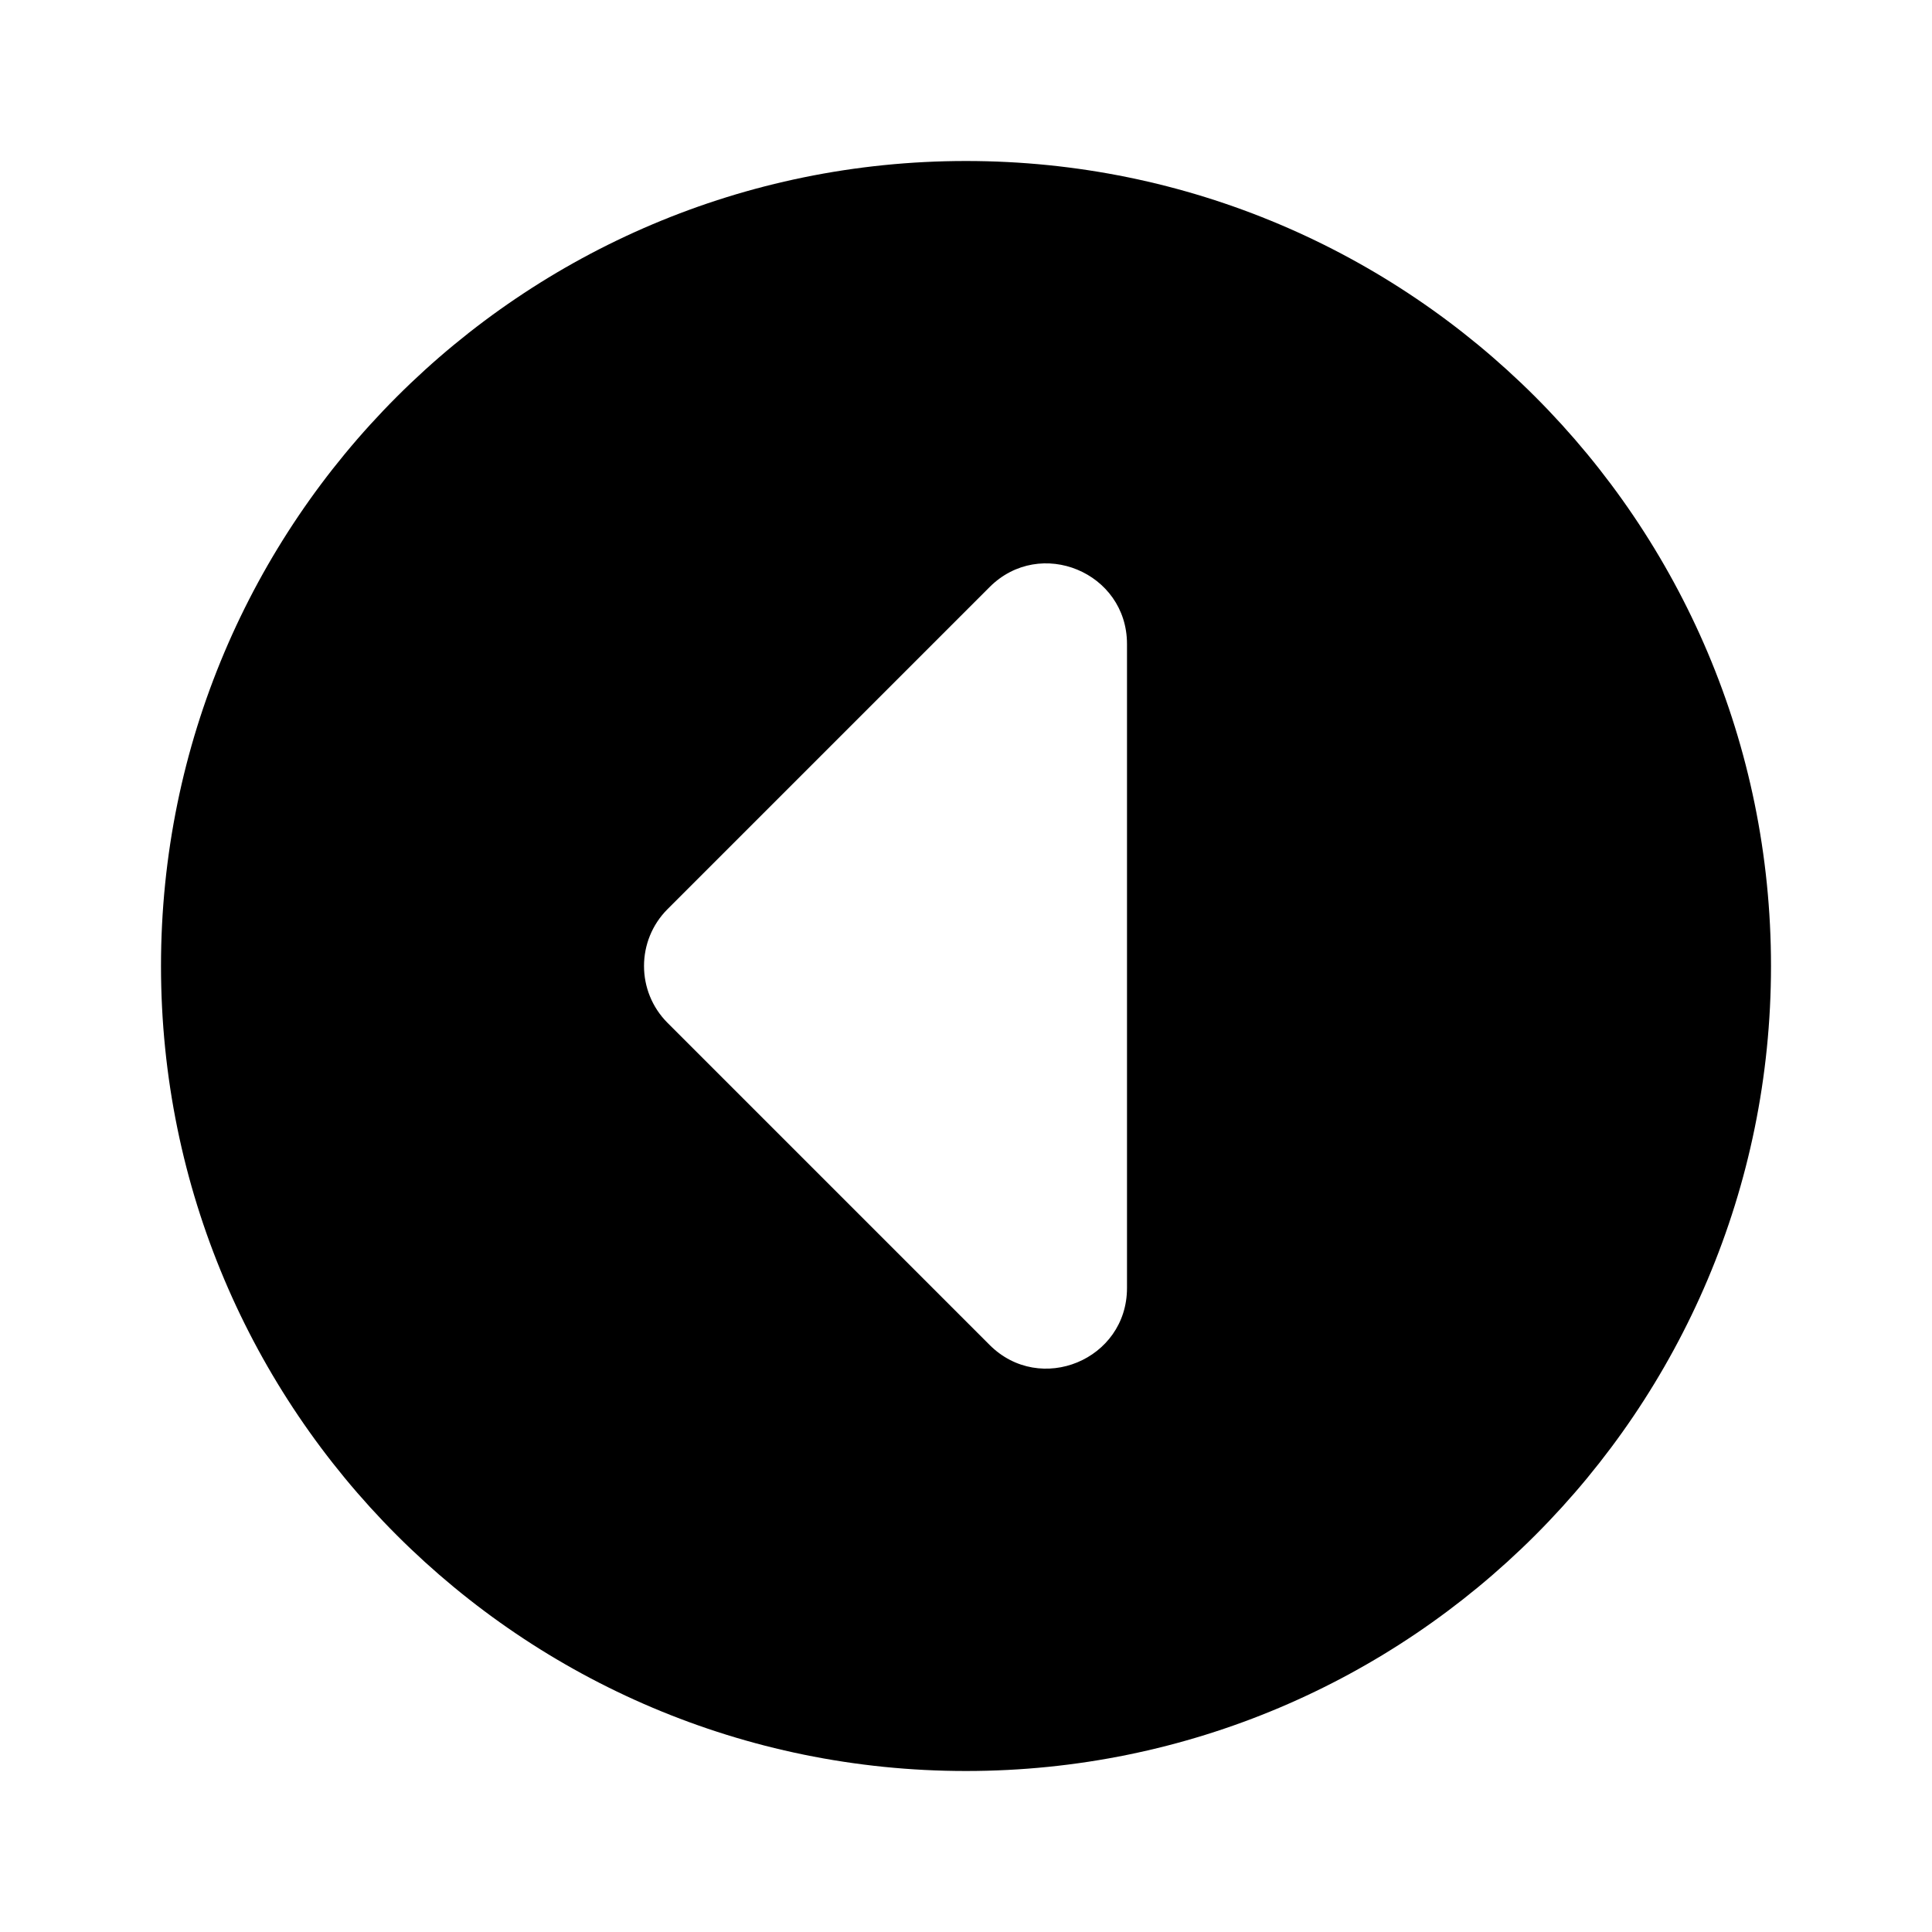
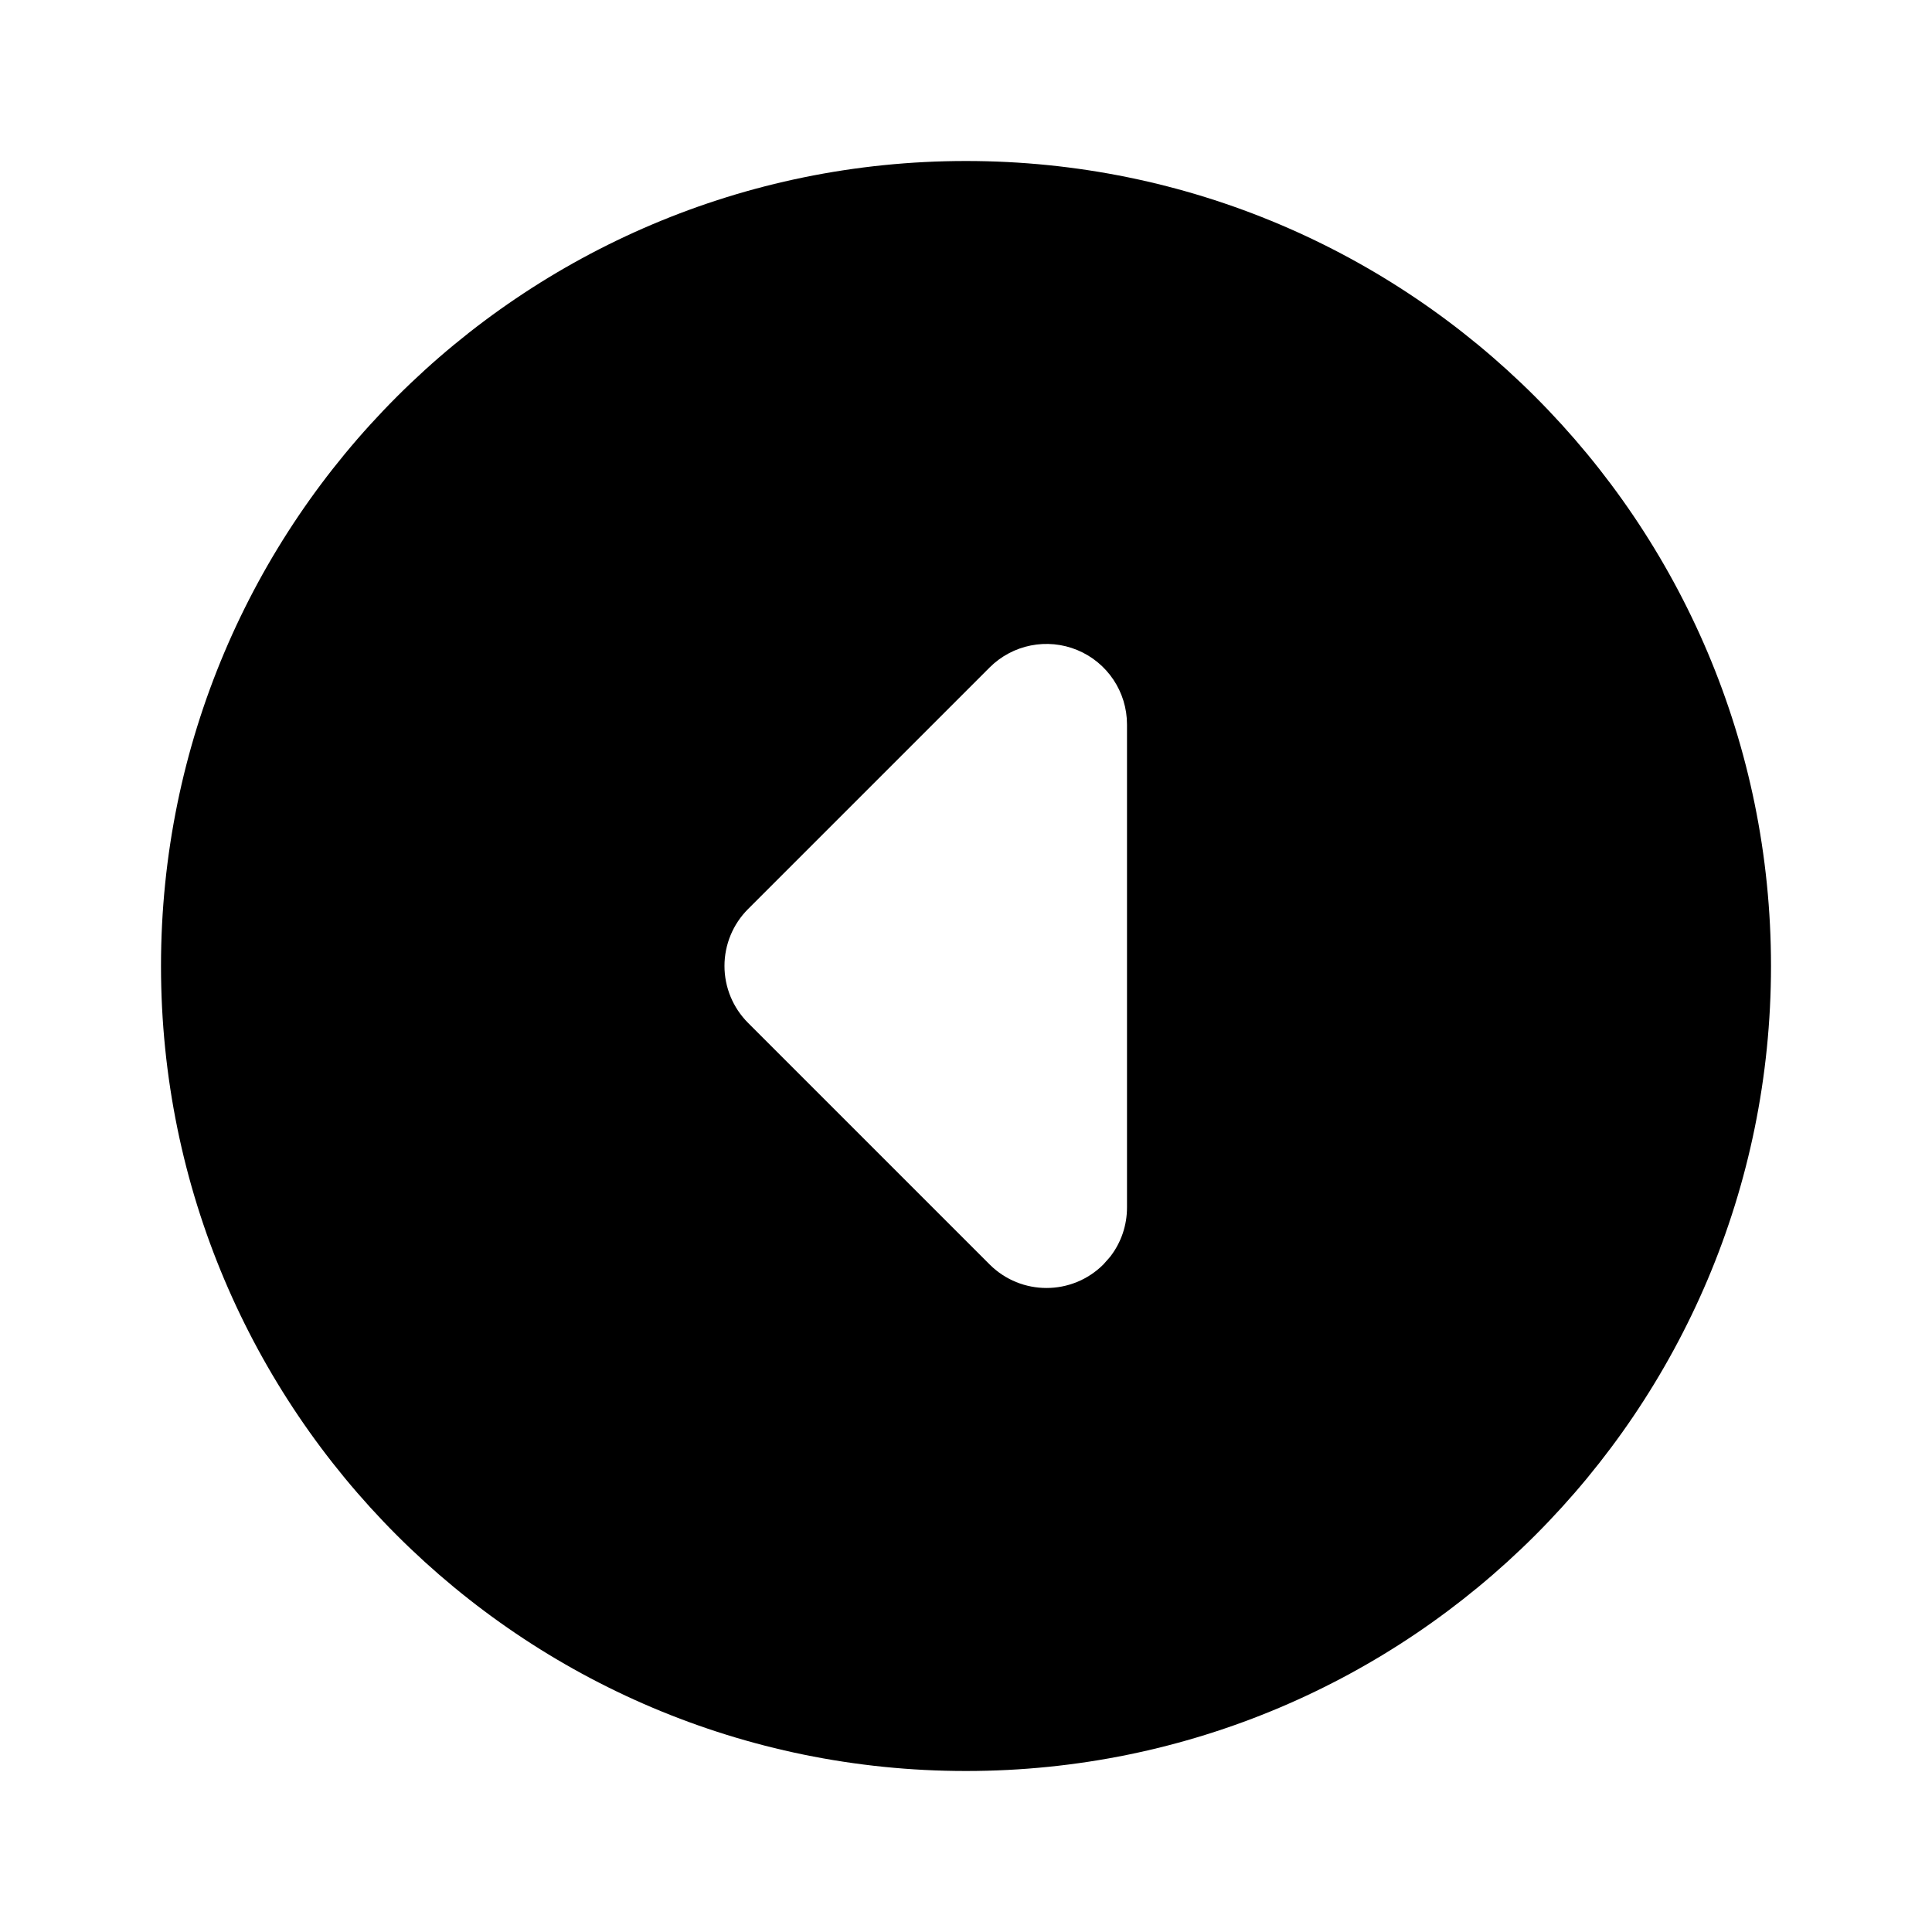
<svg xmlns="http://www.w3.org/2000/svg" width="24" height="24" viewBox="0 0 24 24" fill="currentColor">
-   <path d="M12 2c5.523 0 10 4.477 10 10s-4.477 10 -10 10a10 10 0 1 1 0 -20m2 6c0 -.89 -1.077 -1.337 -1.707 -.707l-4 4a1 1 0 0 0 0 1.414l4 4c.63 .63 1.707 .184 1.707 -.707z" />
+   <path d="M12 2c5.523 0 10 4.477 10 10s-4.477 10 -10 10a10 10 0 1 1 0 -20m2 13v-6a1 1 0 0 0 -1.707 -.708l-3 3a1 1 0 0 0 0 1.415l3 3a1 1 0 0 0 1.414 0l.083 -.094c.14 -.18 .21 -.396 .21 -.613" />
</svg>
